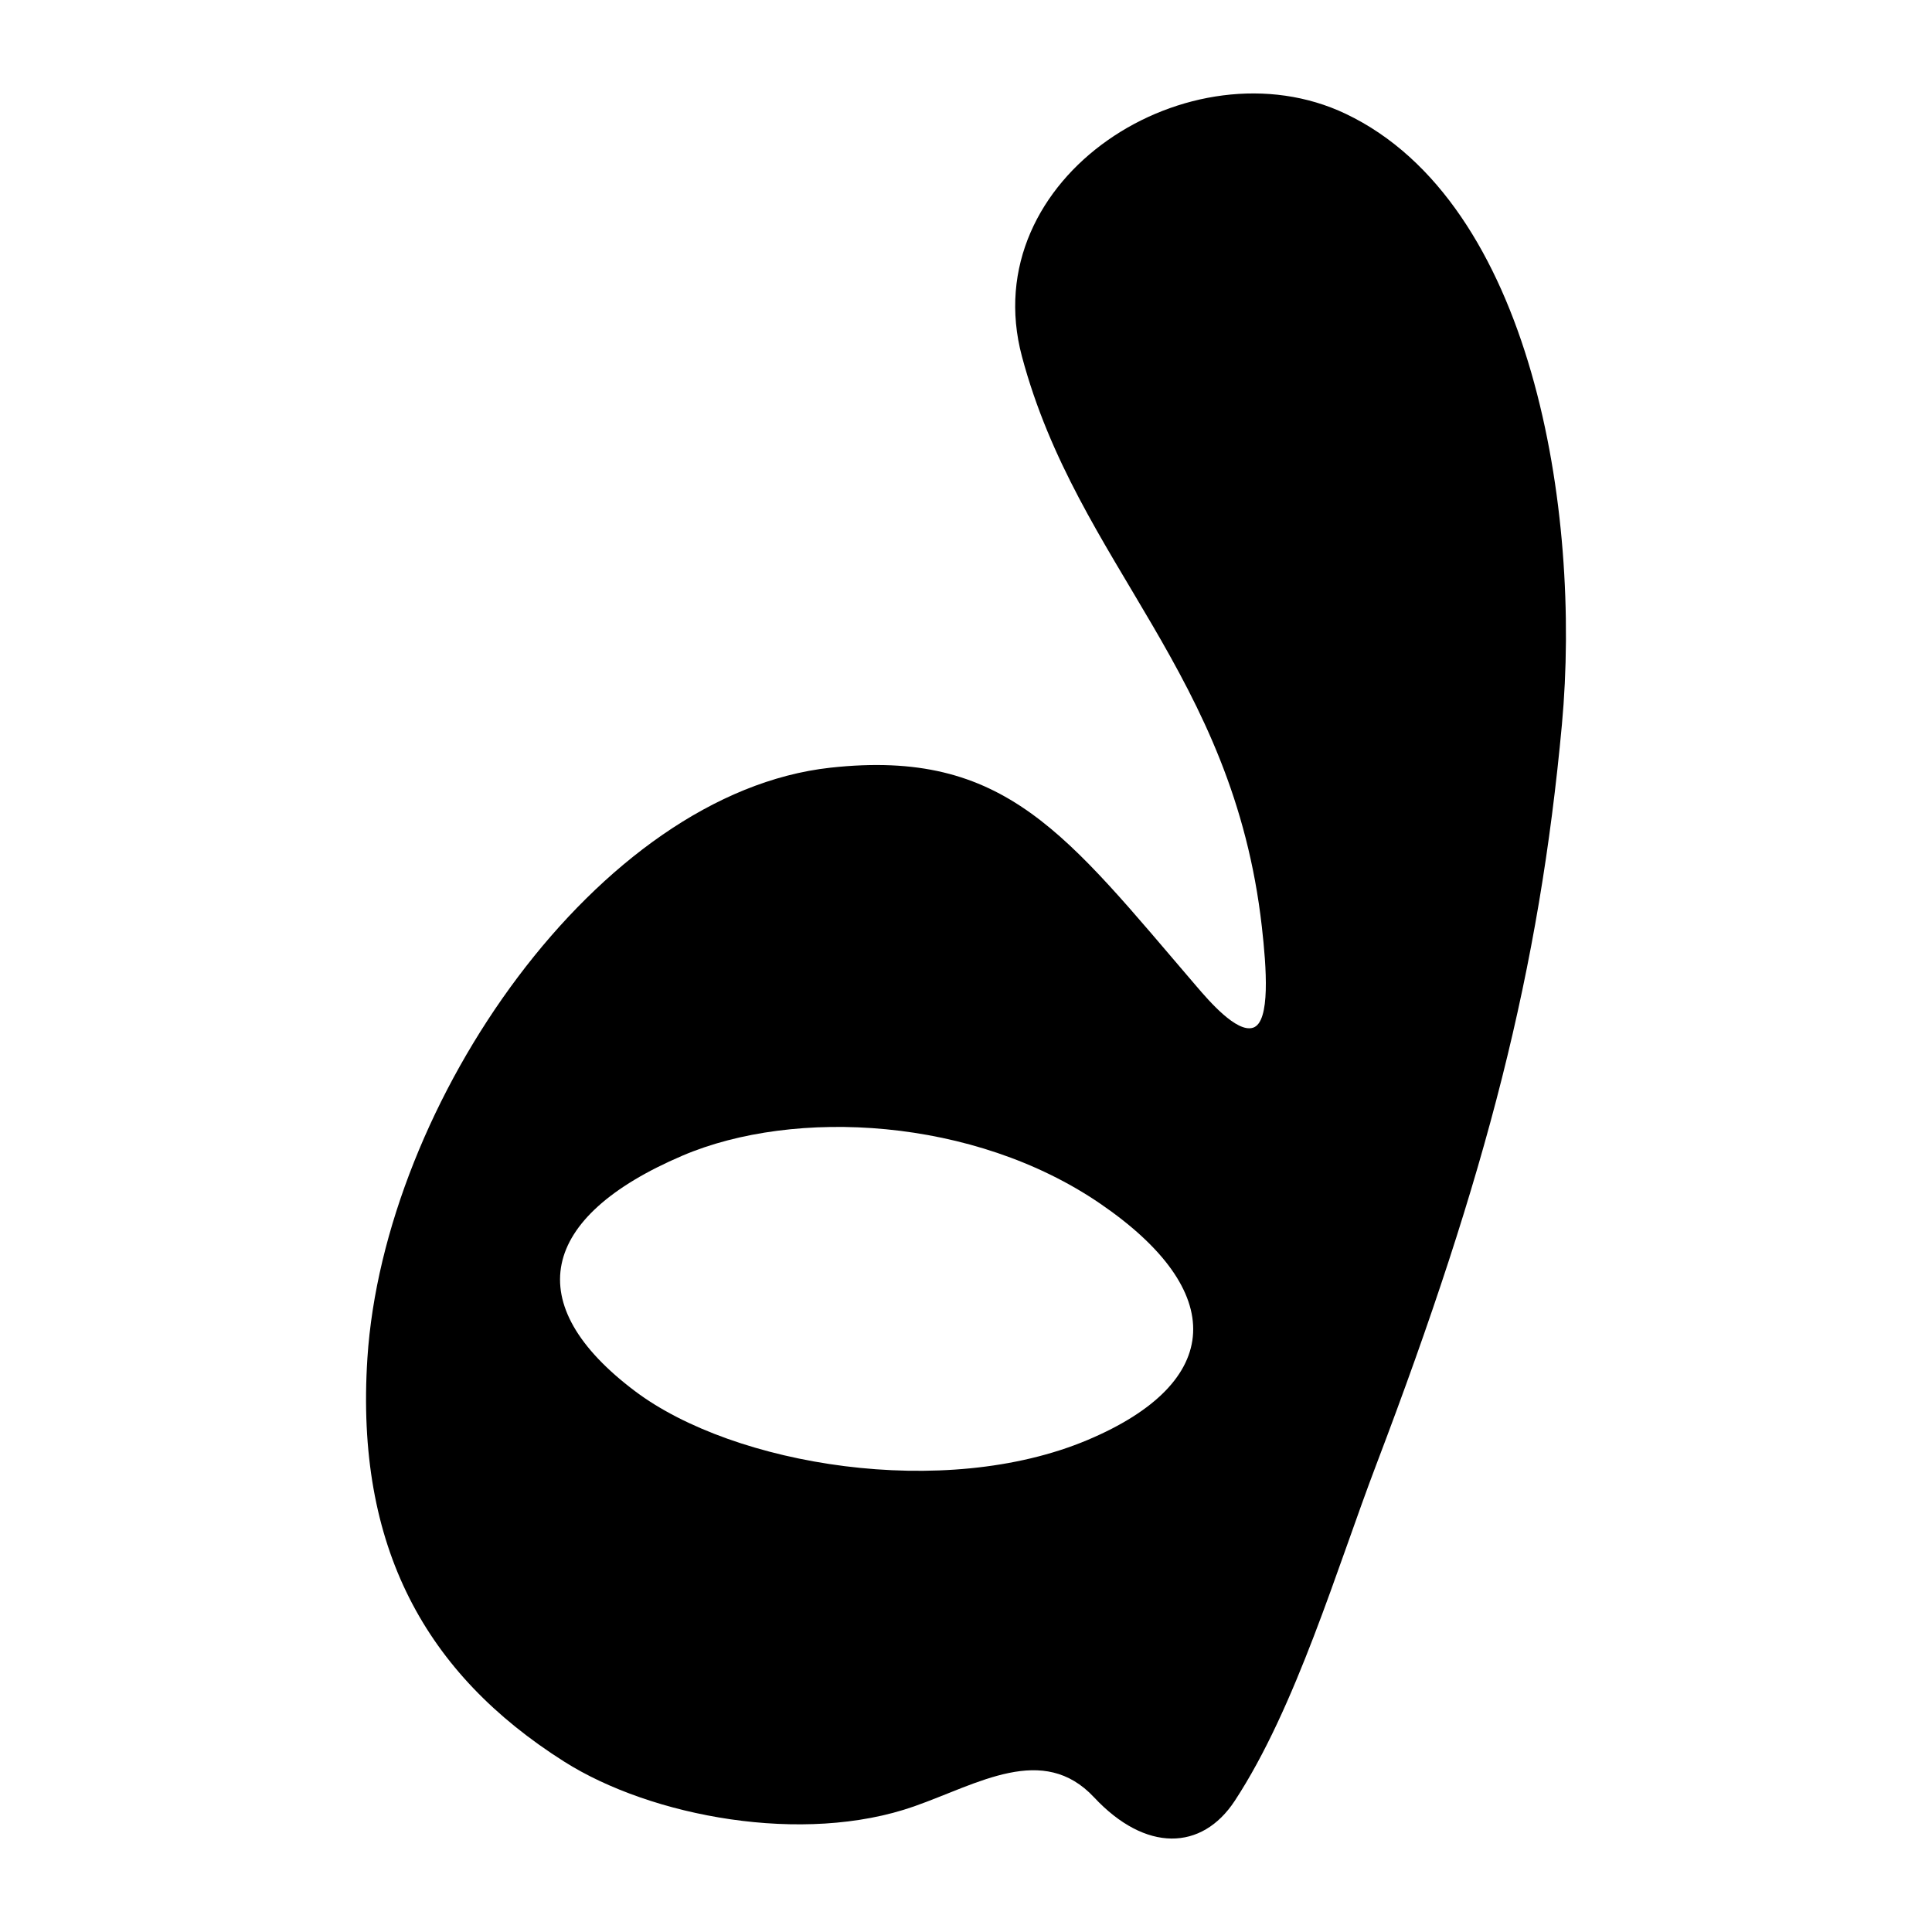
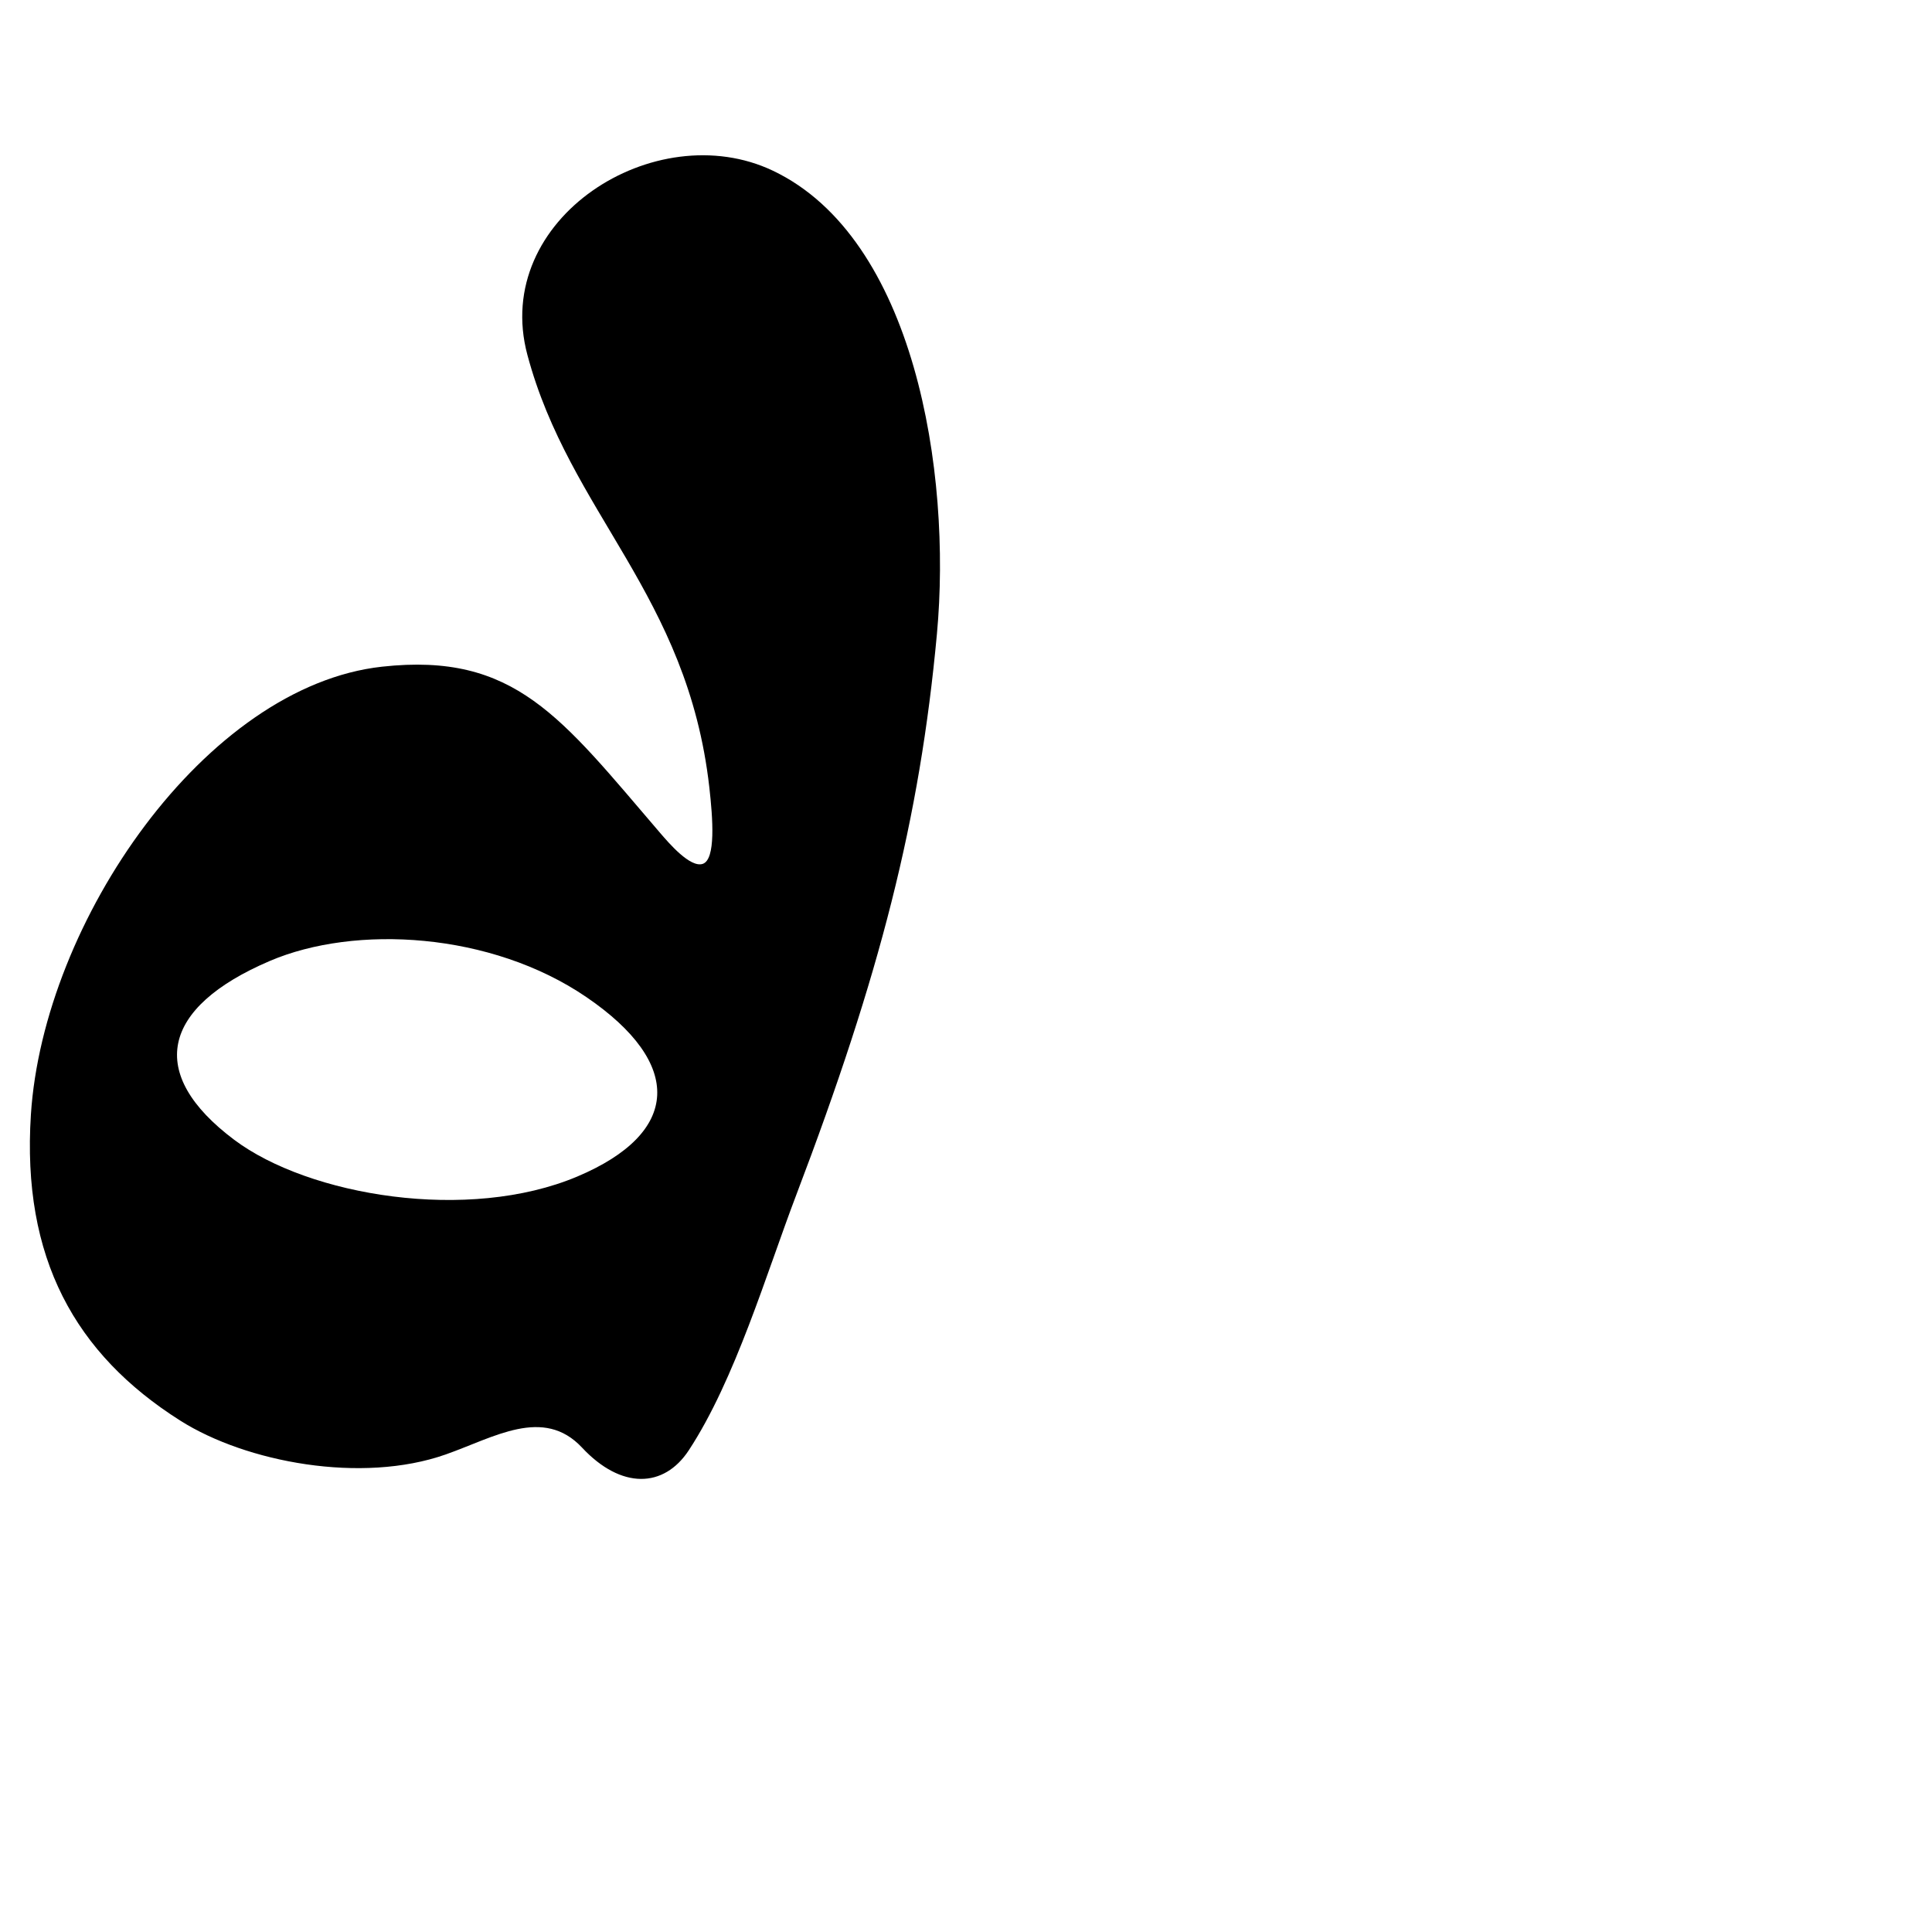
<svg xmlns="http://www.w3.org/2000/svg" width="1000" height="1000" viewBox="0 0 1000 1000" version="1.1" id="svg1">
  <defs id="defs1" />
-   <path id="path21" style="display:inline;vector-effect:non-scaling-stroke;fill:#000000;stroke:none;stroke-width:1;stroke-linecap:round;stroke-opacity:1;-inkscape-stroke:hairline" d="m 528.969,184.562 c 28.887,108.071 109.301,163.522 124.171,295.218 2.351,20.826 4.548,49.216 -4.56,52.159 -8.518,2.752 -22.918,-14.019 -29.063,-21.182 C 551.874,431.908 520.599,387.385 429.824,397.354 309.532,410.566 198.669,571.161 190.162,703.029 c -6.311,97.831 30.159,163.388 101.894,208.802 45.099,28.551 123.842,43.272 181.104,23.14 33.118,-11.644 66.729,-32.925 93.128,-4.678 26.673,28.54 55.788,27.745 72.81,1.828 C 670.758,883.917 692.15,811.221 712.334,758.174 769.571,607.741 796.72,502.021 808.445,375.007 818.657,264.371 793.122,104.884 696.54,58.914 616.34,20.741 504.126,91.624 528.969,184.562 Z m 40.366,438.347 c 66.351,45.3 64.335,92.584 -6.341,122.394 -74.31,31.343 -183.037,13.239 -234.134,-25.112 -59.914,-44.97 -49.973,-90.253 24.343,-122.015 58.193,-24.871 150.87,-19.824 216.132,24.733 z" />
+   <path id="path21" style="display:inline;vector-effect:non-scaling-stroke;fill:#000000;stroke:none;stroke-width:0.758;stroke-linecap:round;stroke-opacity:1;-inkscape-stroke:hairline" d="m 272.972,183.669 c 21.91,81.97 82.903,124.029 94.182,223.919 1.783,15.796 3.45,37.33 -3.458,39.562 -6.461,2.088 -17.383,-10.633 -22.044,-16.066 -51.306,-59.806 -75.027,-93.576 -143.879,-86.014 -91.239,10.021 -175.327,131.829 -181.78,231.85 -4.787,74.204 22.875,123.927 77.285,158.373 34.207,21.656 93.932,32.821 137.365,17.551 25.12,-8.831 50.613,-24.973 70.636,-3.548 20.231,21.647 42.315,21.044 55.225,1.387 24.014,-36.563 40.24,-91.702 55.549,-131.937 C 455.466,504.644 476.057,424.457 484.951,328.119 492.696,244.203 473.328,123.235 400.073,88.367 339.242,59.414 254.13,113.177 272.972,183.669 Z m 30.617,332.479 c 50.327,34.36 48.797,70.224 -4.809,92.834 -56.363,23.773 -138.831,10.042 -177.587,-19.047 -45.444,-34.109 -37.903,-68.455 18.464,-92.546 44.138,-18.865 114.433,-15.036 163.933,18.759 z" />
</svg>
